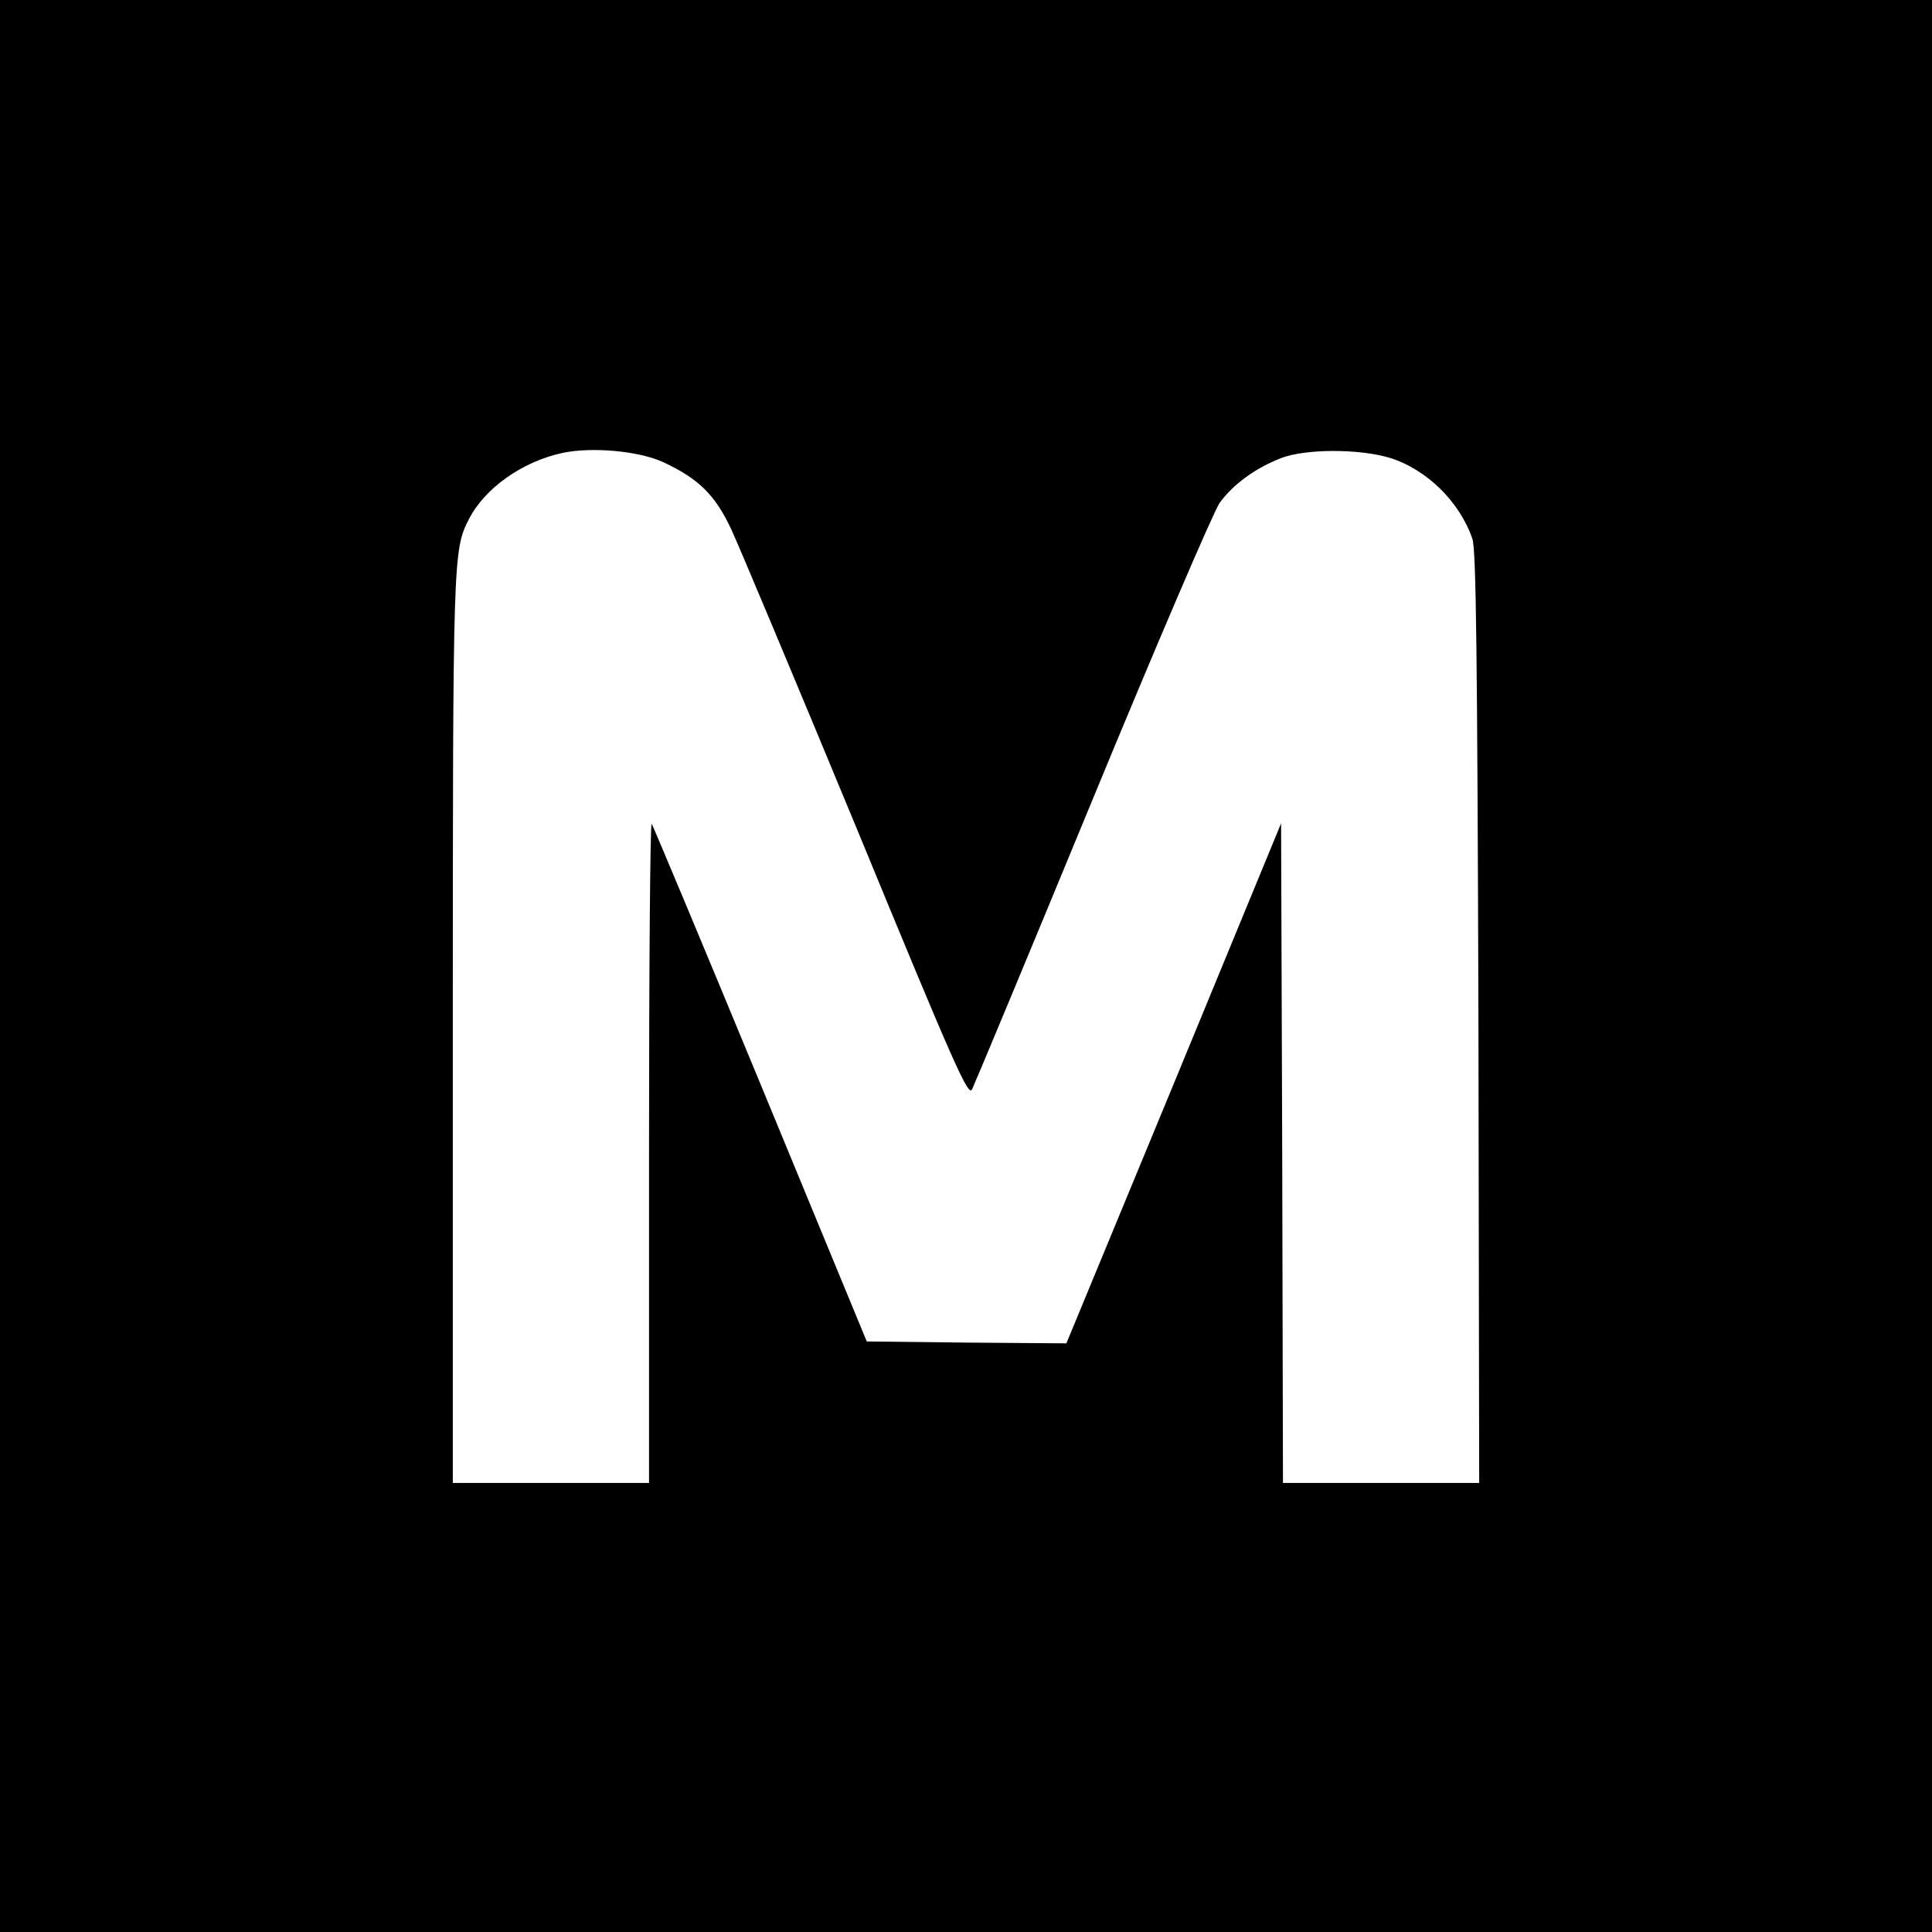
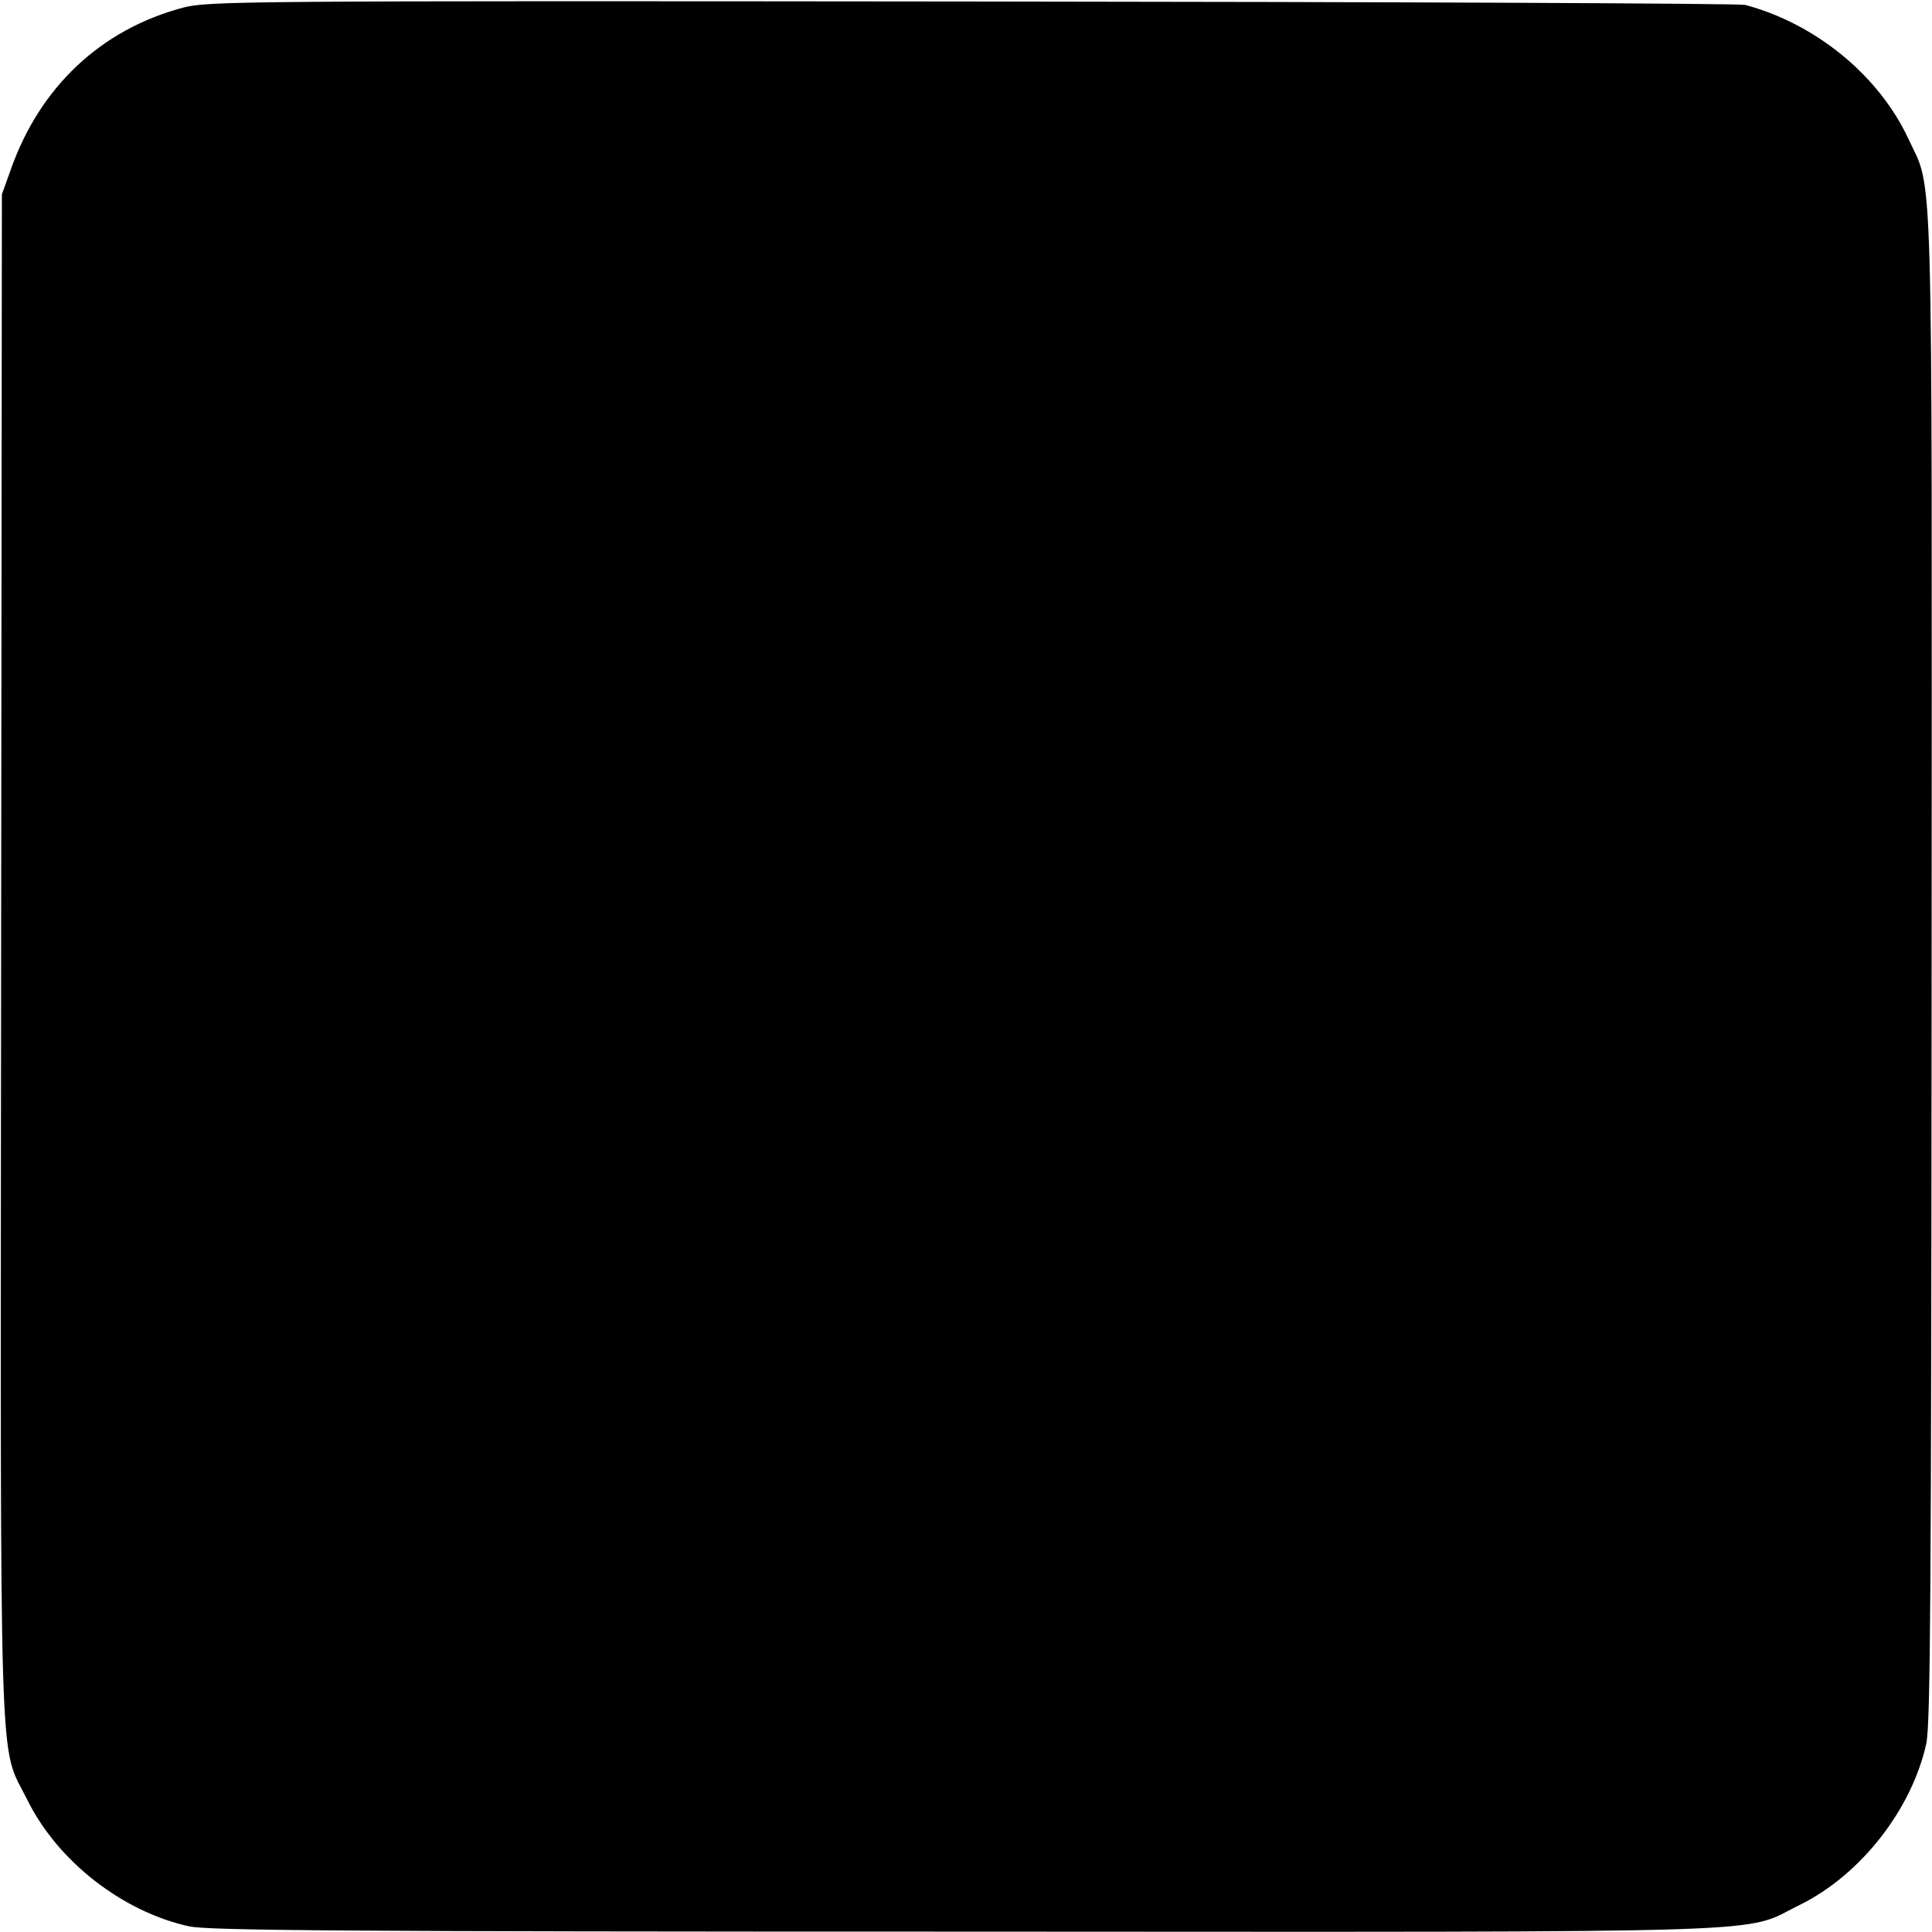
<svg xmlns="http://www.w3.org/2000/svg" version="1.0" width="512pt" height="512pt" viewBox="0 0 512 512" preserveAspectRatio="xMidYMid meet">
  <g transform="translate(0,512) scale(0.1,-0.1)" fill="#000000" stroke="none">
-     <path d="M0 2560 l0 -2560 2560 0 2560 0 0 2560 0 2560 -2560 0 -2560 0 0 -2560z m1756 1336 c95 -44 139 -87 182 -179 21 -45 171 -403 333 -794 259 -629 295 -710 305 -690 6 12 150 357 319 767 169 410 321 764 337 787 36 50 96 93 163 119 65 25 206 25 287 1 98 -30 186 -116 220 -215 10 -29 13 -310 16 -1269 l2 -1233 -260 0 -260 0 -2 874 -3 874 -284 -689 -285 -689 -265 2 -264 3 -282 683 c-155 375 -285 685 -288 689 -4 3 -7 -388 -7 -870 l0 -877 -260 0 -260 0 0 1205 c0 1248 1 1267 42 1348 42 83 142 154 250 177 78 16 199 5 264 -24z" />
+     <path d="M486 5100 c-219 -58 -381 -211 -458 -431 l-23 -64 -2 -2020 c-2 -2246 -7 -2081 69 -2234 80 -163 252 -297 429 -336 53 -11 397 -14 2059 -14 2226 -1 2052 -6 2210 71 162 80 297 254 335 428 11 54 13 400 14 2060 1 2200 5 2048 -62 2193 -78 167 -245 304 -432 354 -17 4 -939 8 -2050 9 -1936 2 -2023 1 -2089 -16z" />
  </g>
</svg>
